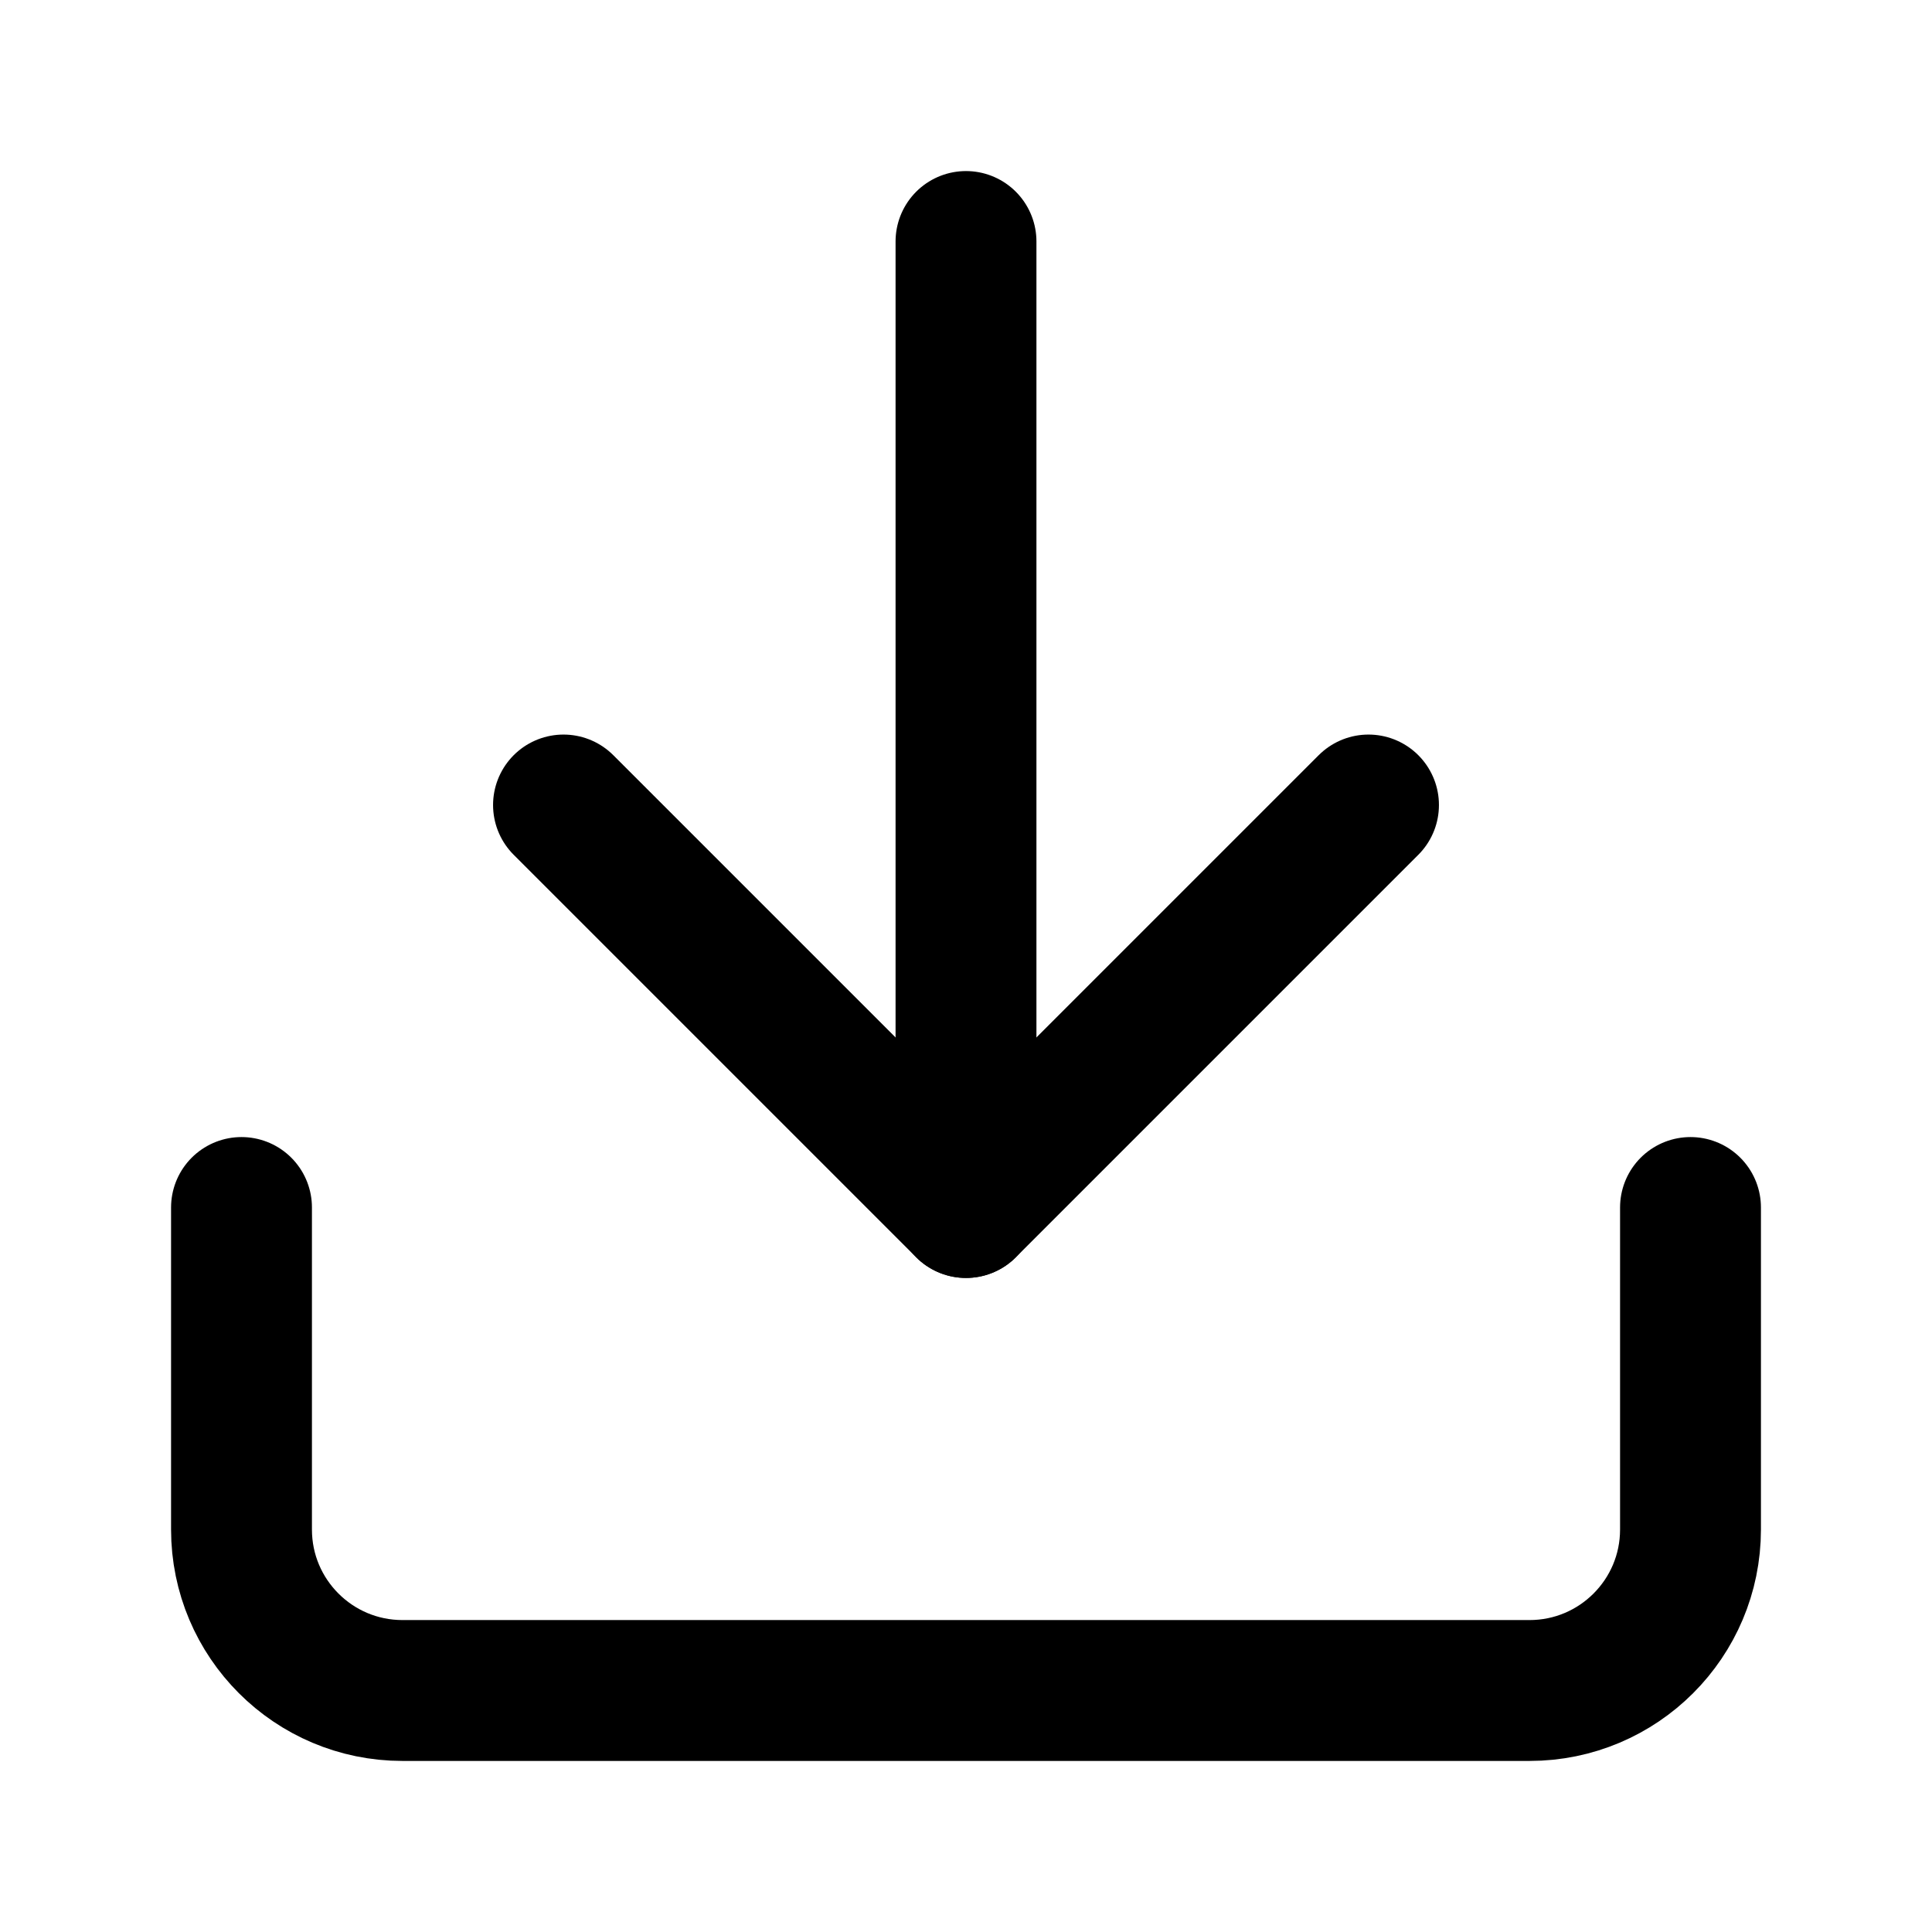
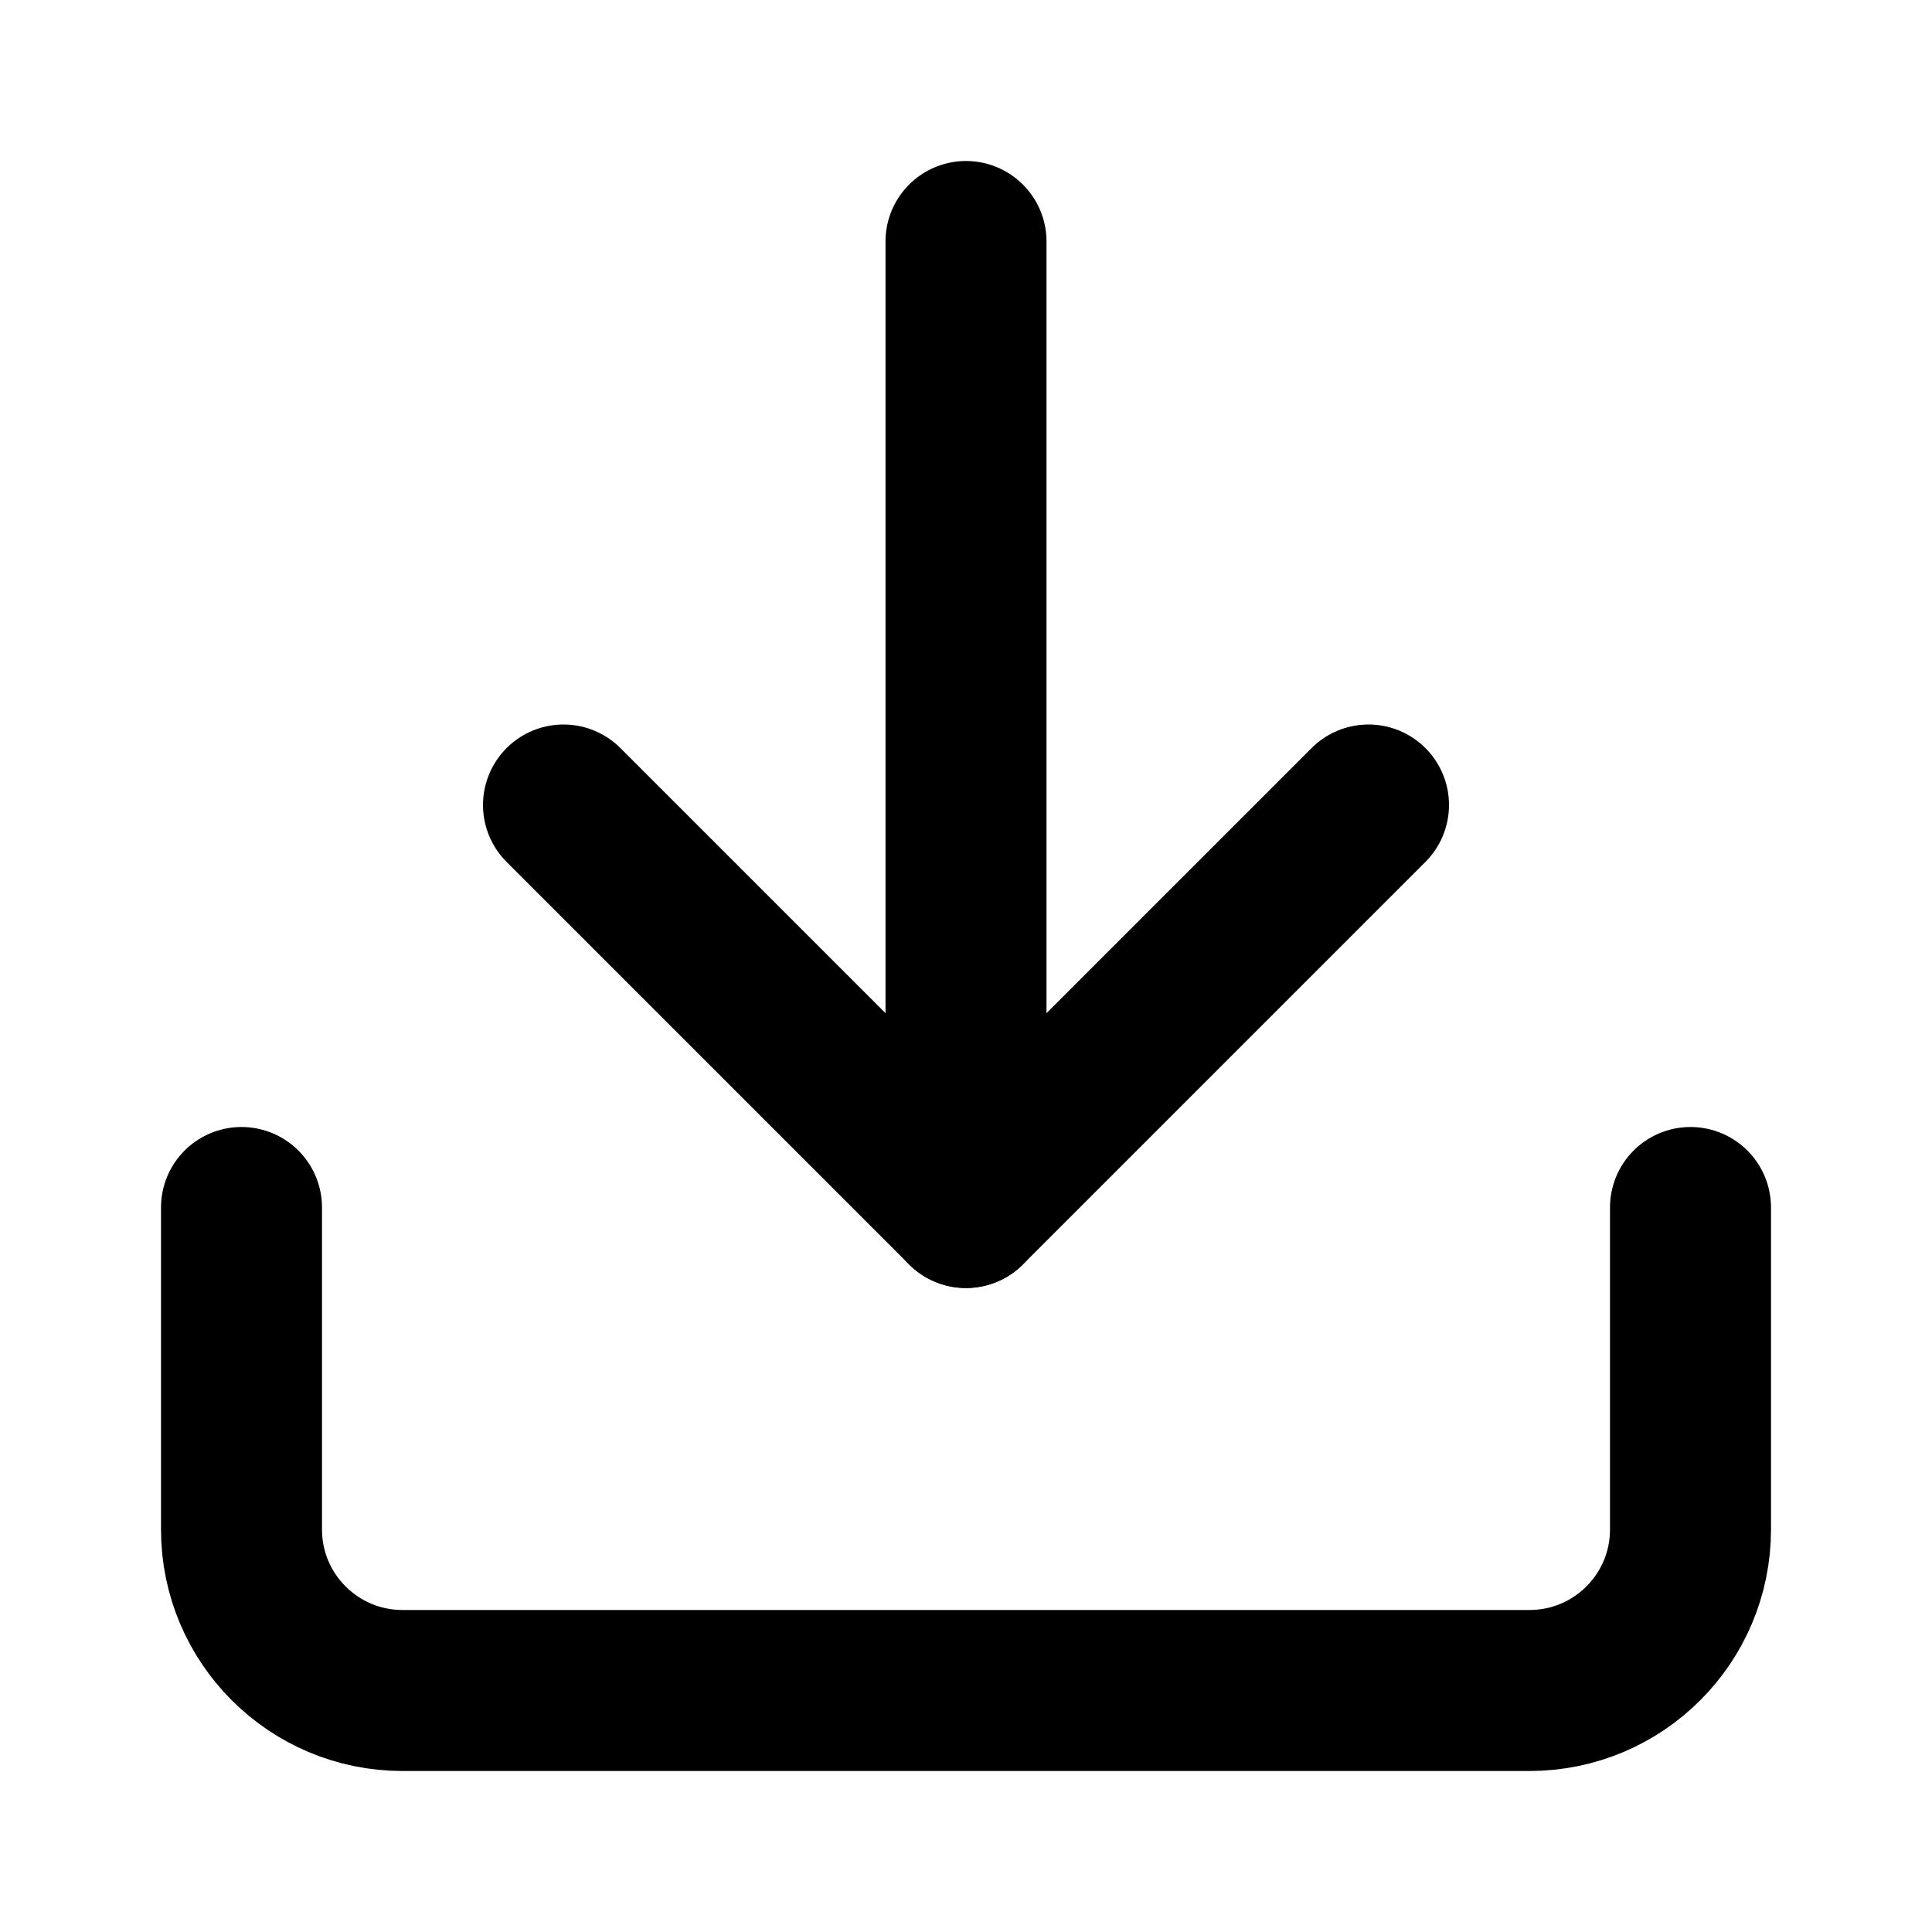
- <svg xmlns="http://www.w3.org/2000/svg" class="lucide lucide-download" width="24" height="24" viewBox="0 0 24 24" fill="none" stroke="currentColor" stroke-width="1.75" stroke-linecap="round" stroke-linejoin="round">
+ <svg xmlns="http://www.w3.org/2000/svg" class="lucide lucide-download" width="24" height="24" viewBox="0 0 24 24" fill="none" stroke="currentColor" stroke-width="2" stroke-linecap="round" stroke-linejoin="round">
  <path d="M12 15V3" />
  <path d="M21 15v4a2 2 0 0 1-2 2H5a2 2 0 0 1-2-2v-4" />
  <path d="m7 10 5 5 5-5" />
</svg>
